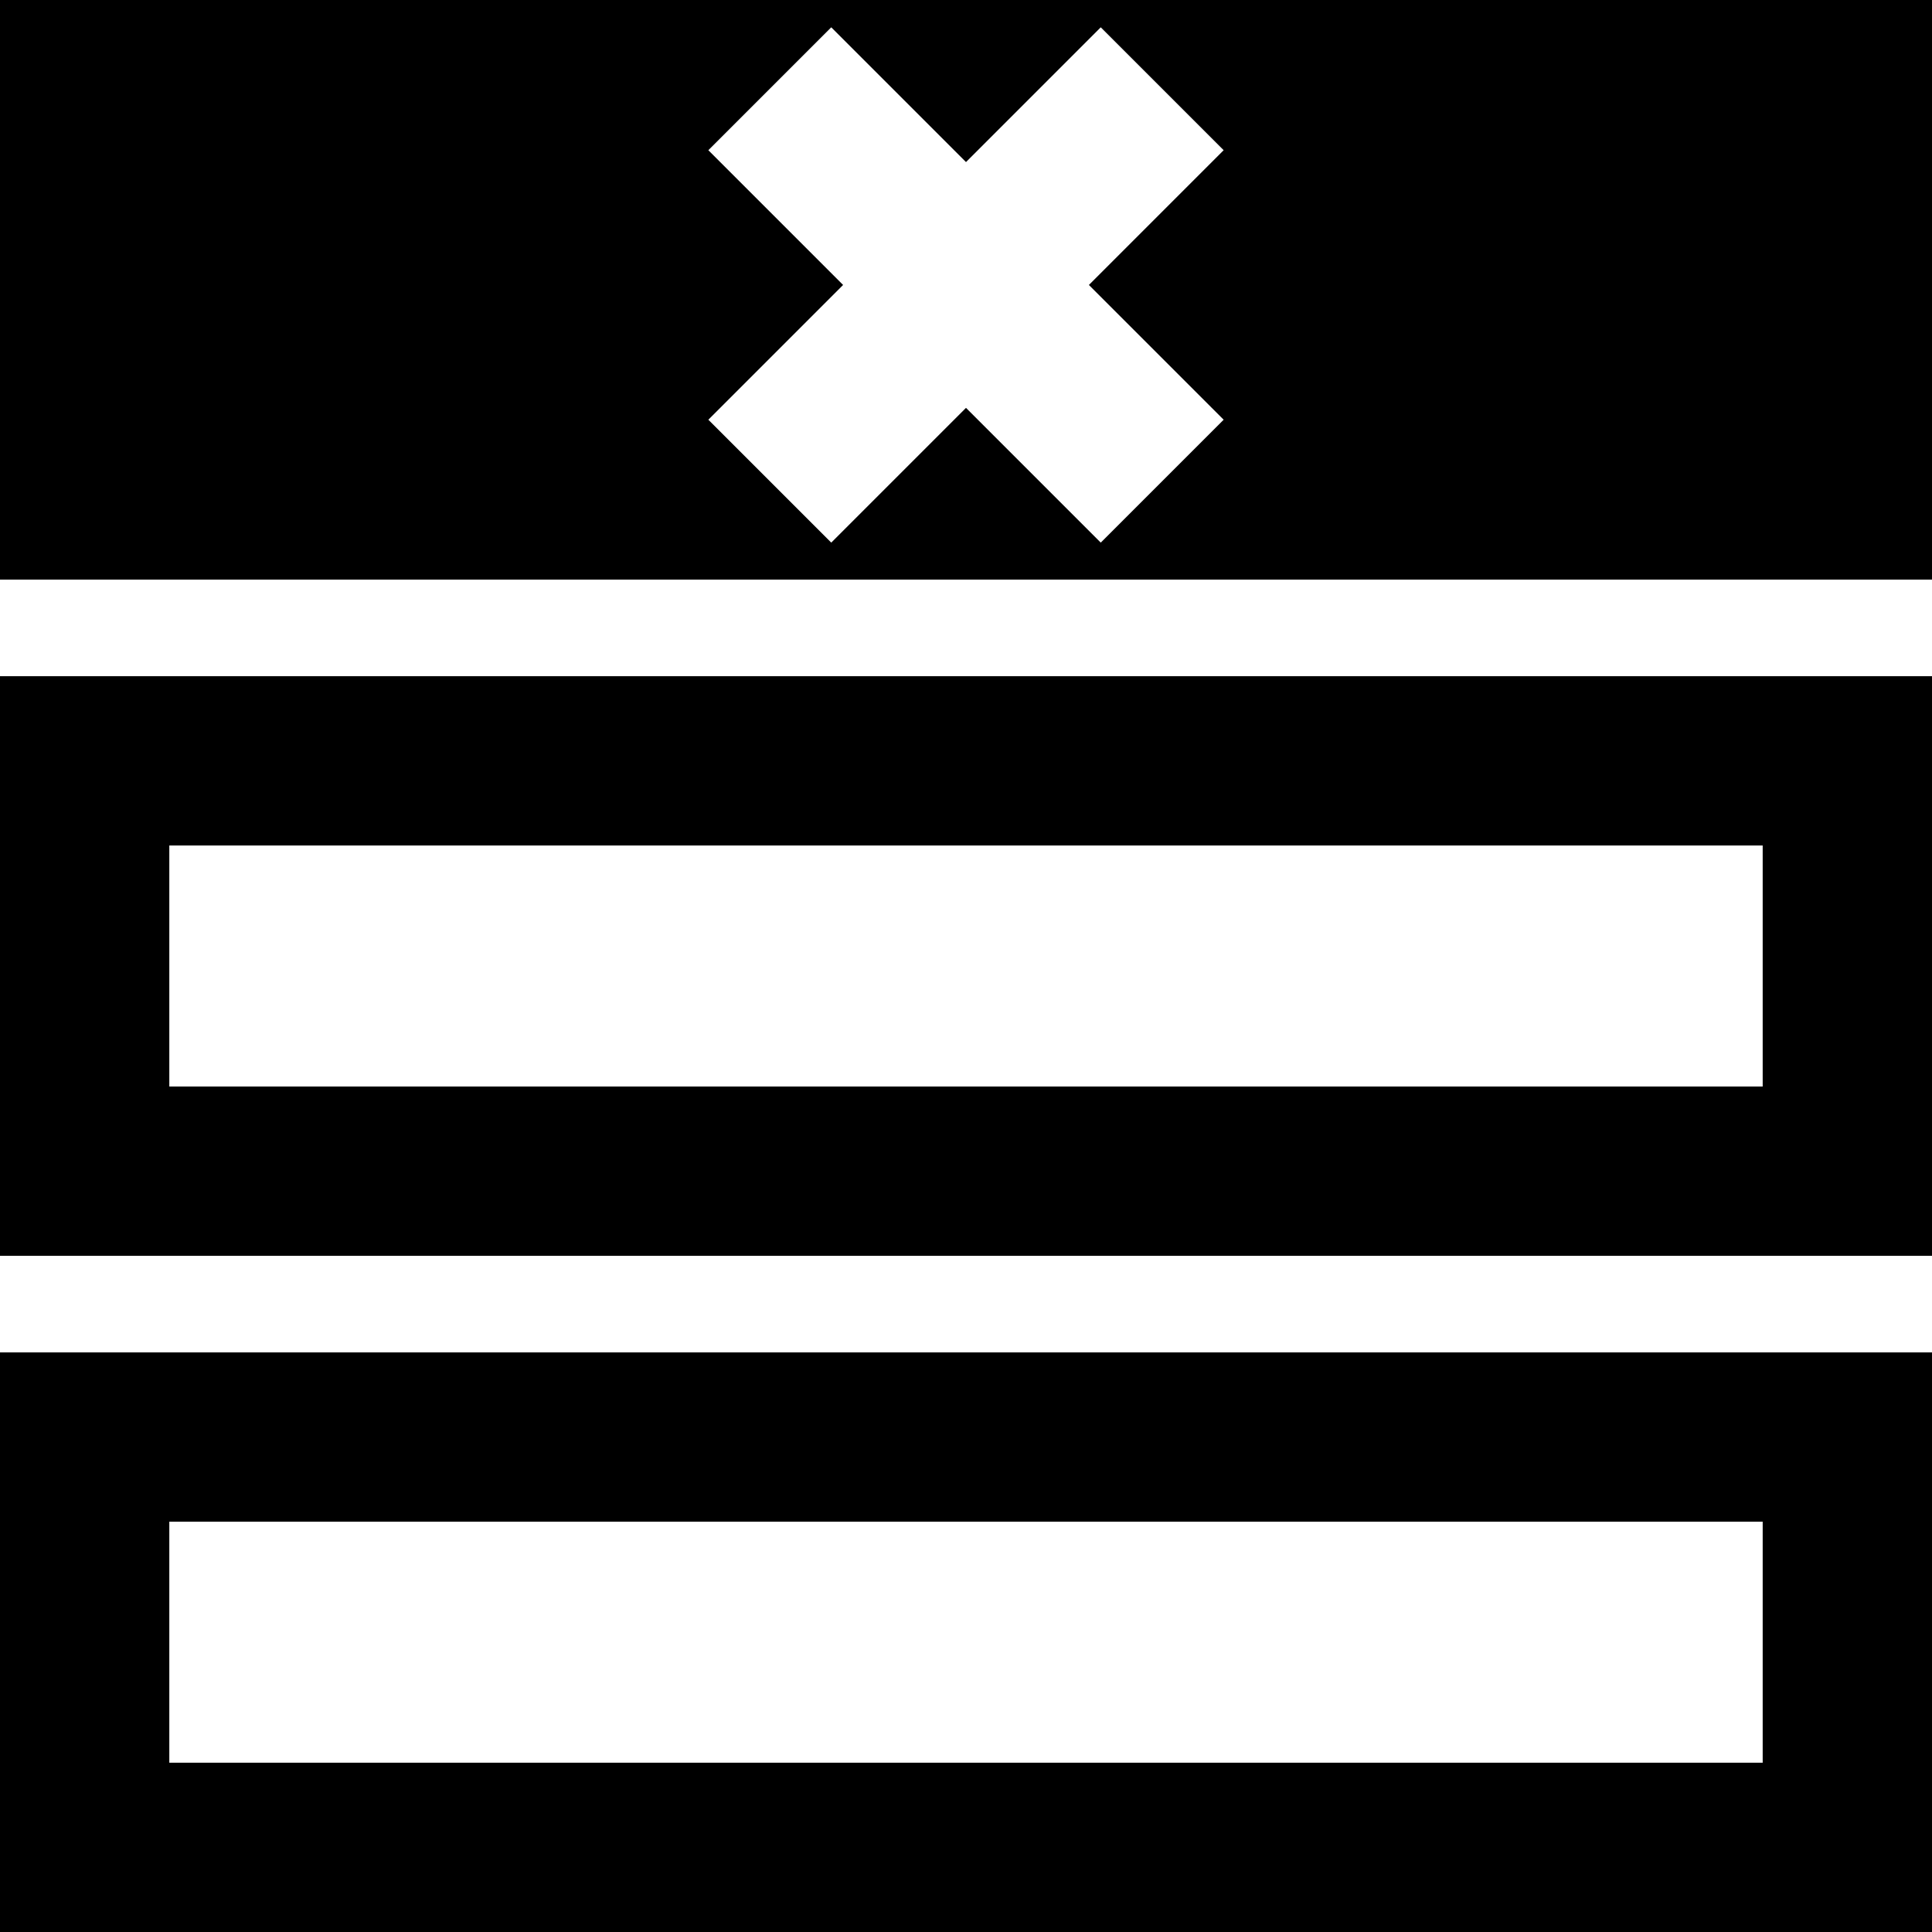
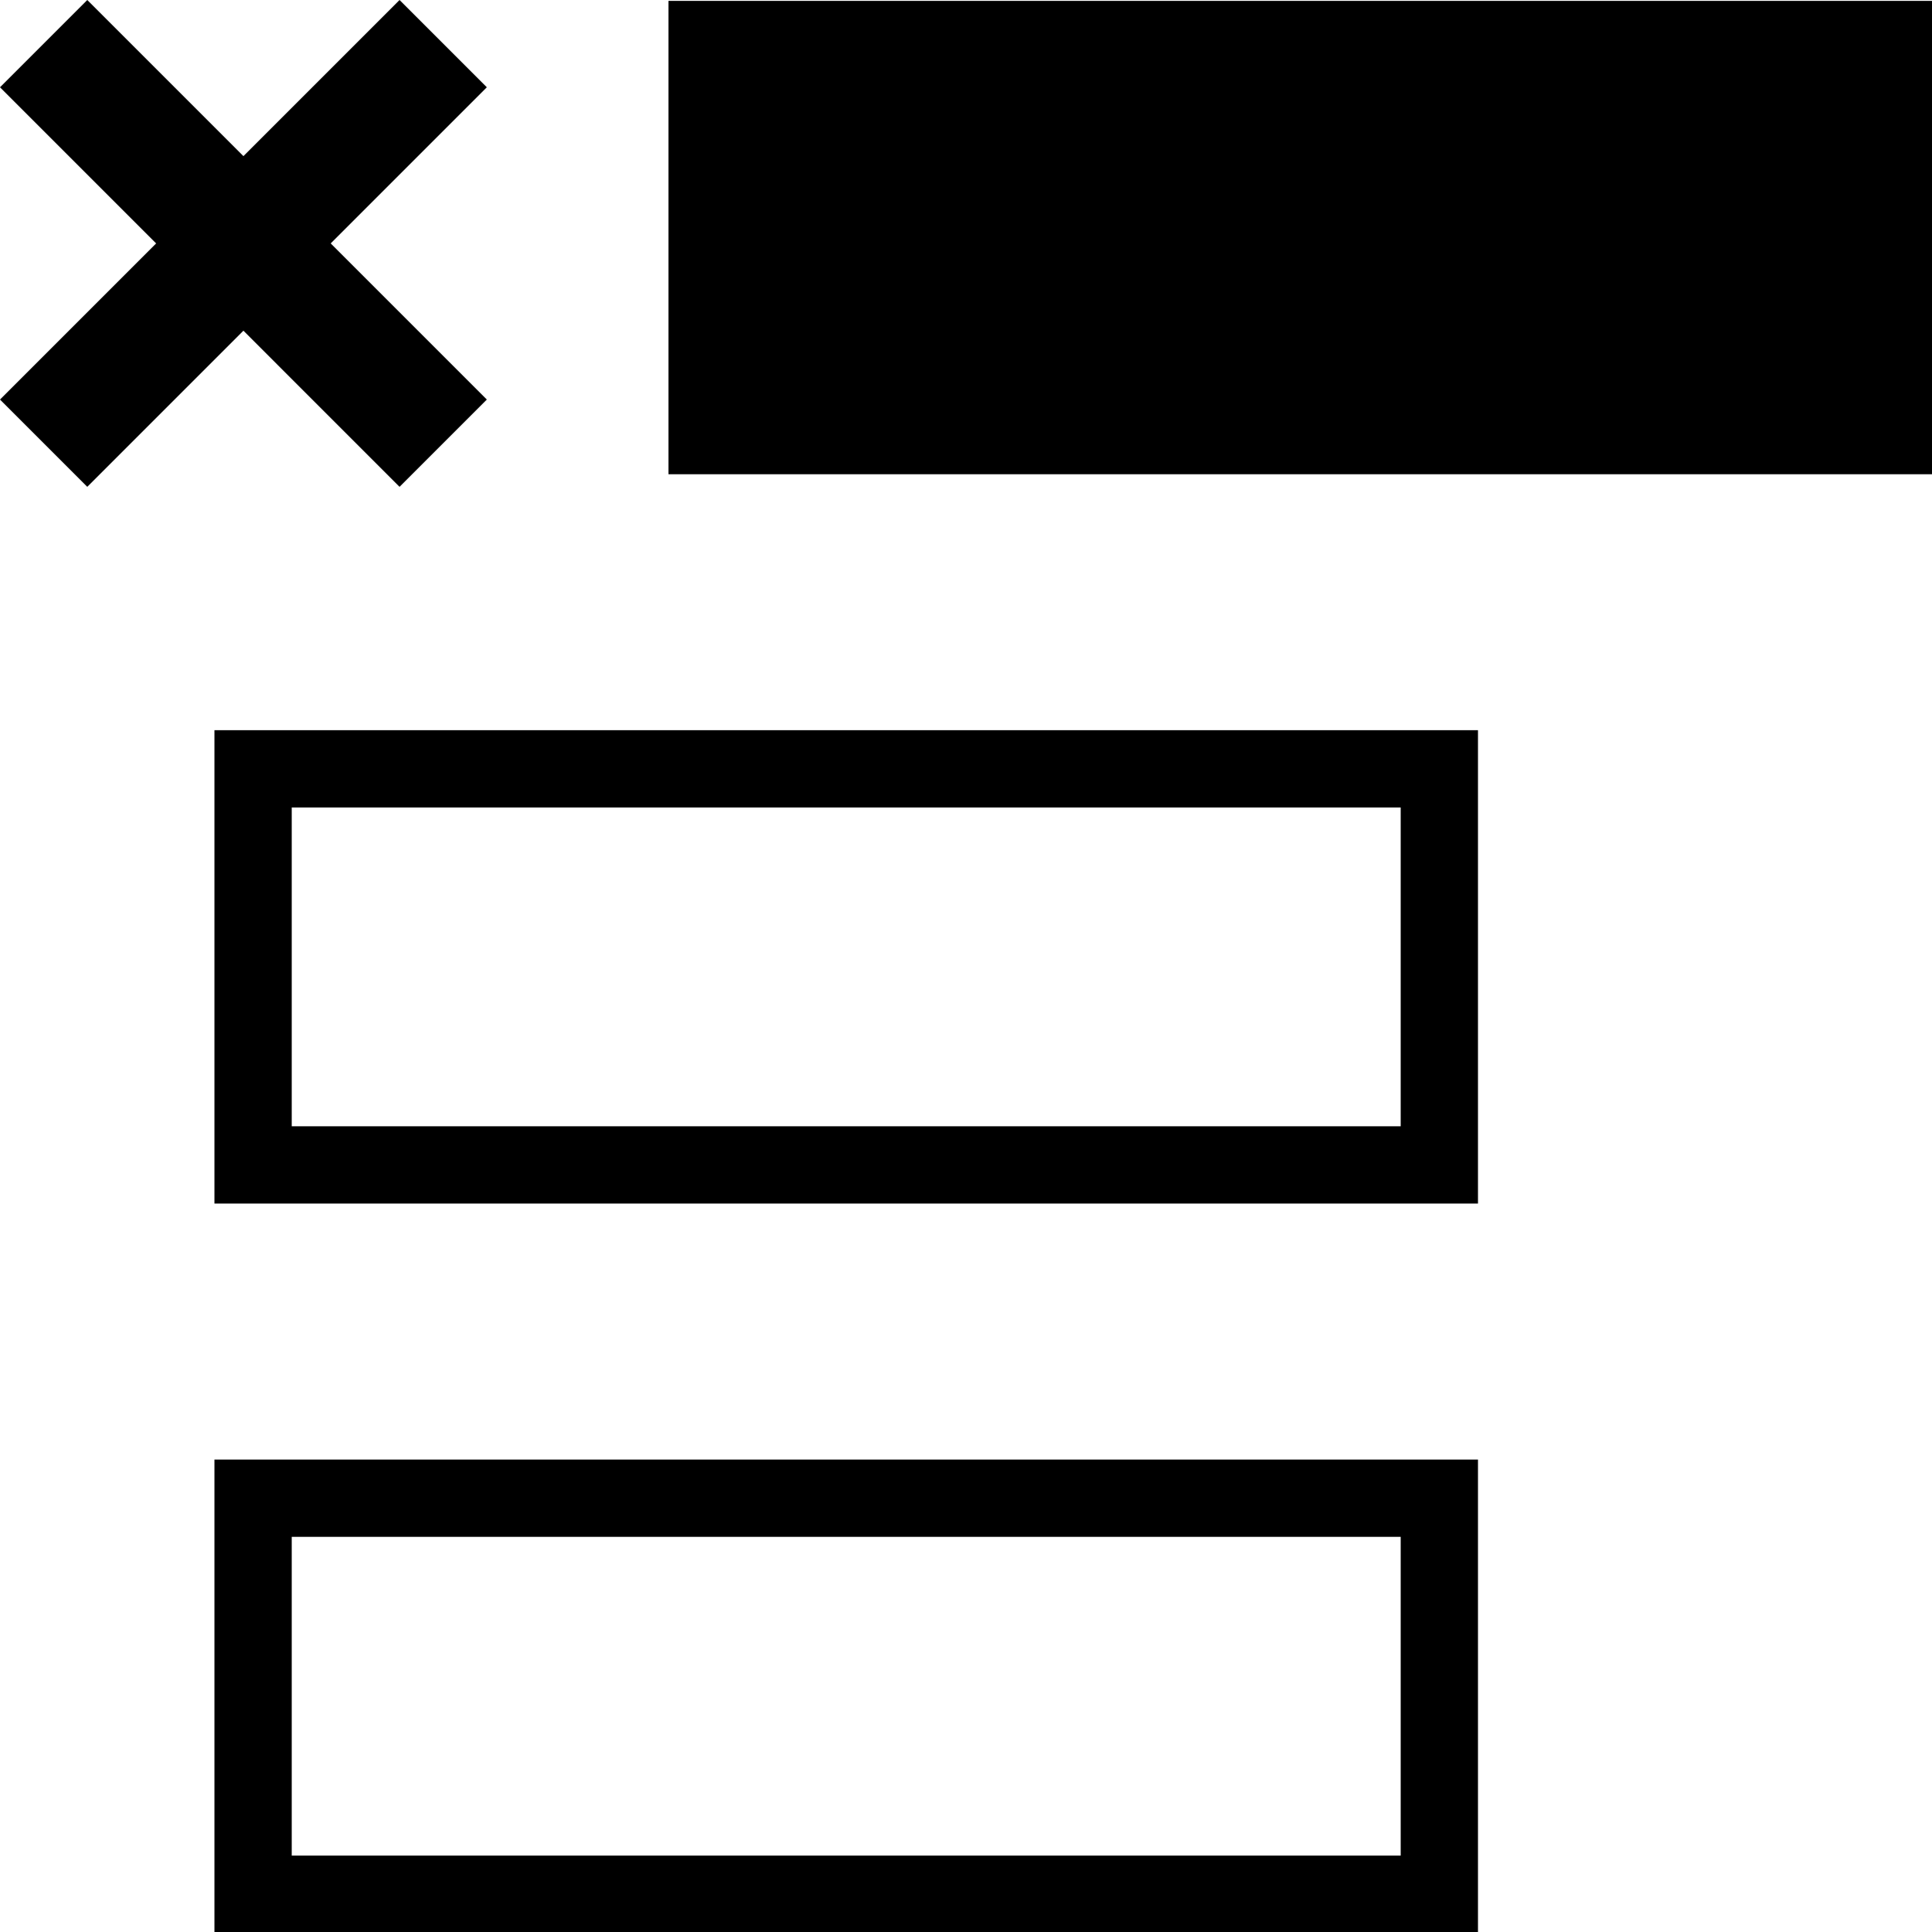
<svg xmlns="http://www.w3.org/2000/svg" version="1.1" id="Layer_1" x="0px" y="0px" width="500px" height="500px" viewBox="0 0 500 500" enable-background="new 0 0 500 500" xml:space="preserve">
-   <path d="M456.183,393.817v62.365H43.817v-62.365H456.183 M500,350H0v150h500V350L500,350z M456.183,218.818v62.365H43.818v-62.365  H456.183 M500,175H0v150h500V175L500,175z M0,0v150h500V0H0z M284.874,140.43L250,105.556l-34.874,34.874l-31.806-31.806  l34.874-34.875l-34.875-34.874l31.806-31.806L250,41.944l34.875-34.875l31.806,31.806L281.807,73.75l34.873,34.875L284.874,140.43z" />
+   <path d="M173,0.23v122.5h327V0.23H173z M362.5,397.73v82.5h-287v-82.5H362.5 M382.5,377.73h-327v122.5h327V377.73L382.5,377.73z   M362.5,208.98v82.5h-287v-82.5H362.5 M382.5,188.98h-327v122.5h327V188.98L382.5,188.98z M103.404,125.992l22.588-22.588  L85.585,62.996l40.407-40.408L103.404,0L62.996,40.407L22.588,0L0,22.588l40.408,40.408L0,103.403l22.588,22.588l40.408-40.408  L103.404,125.992z" />
</svg>
